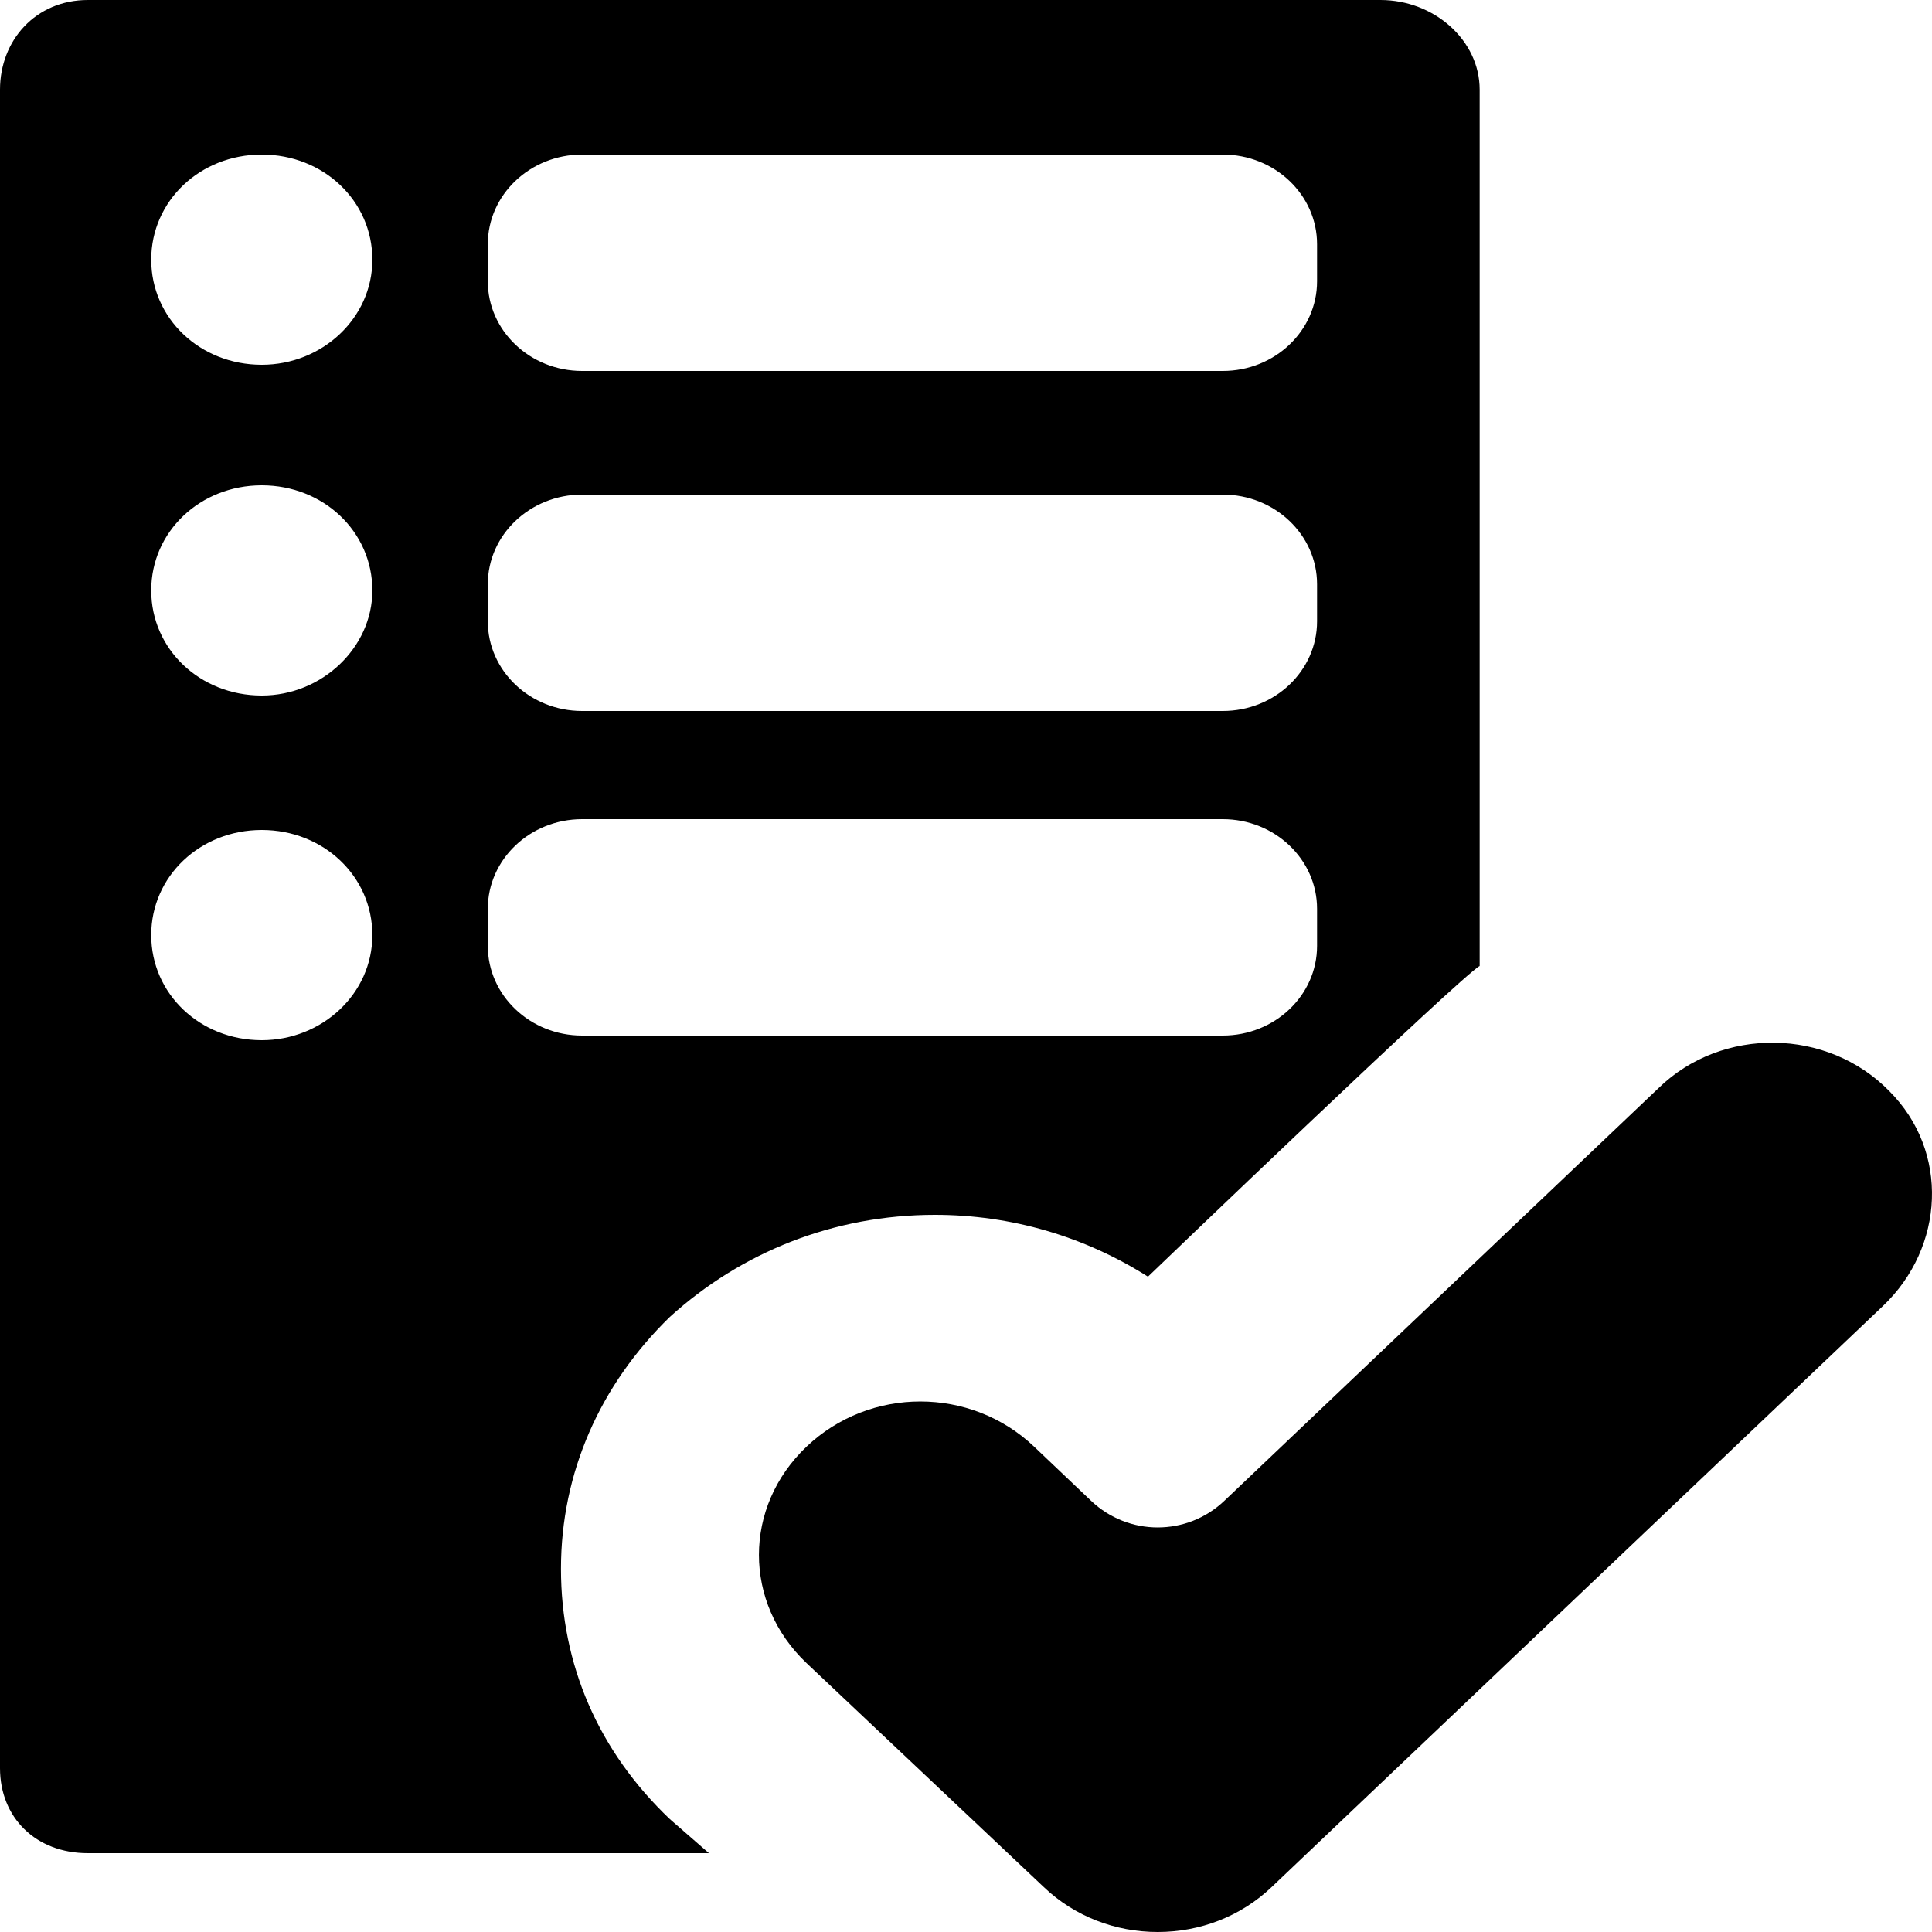
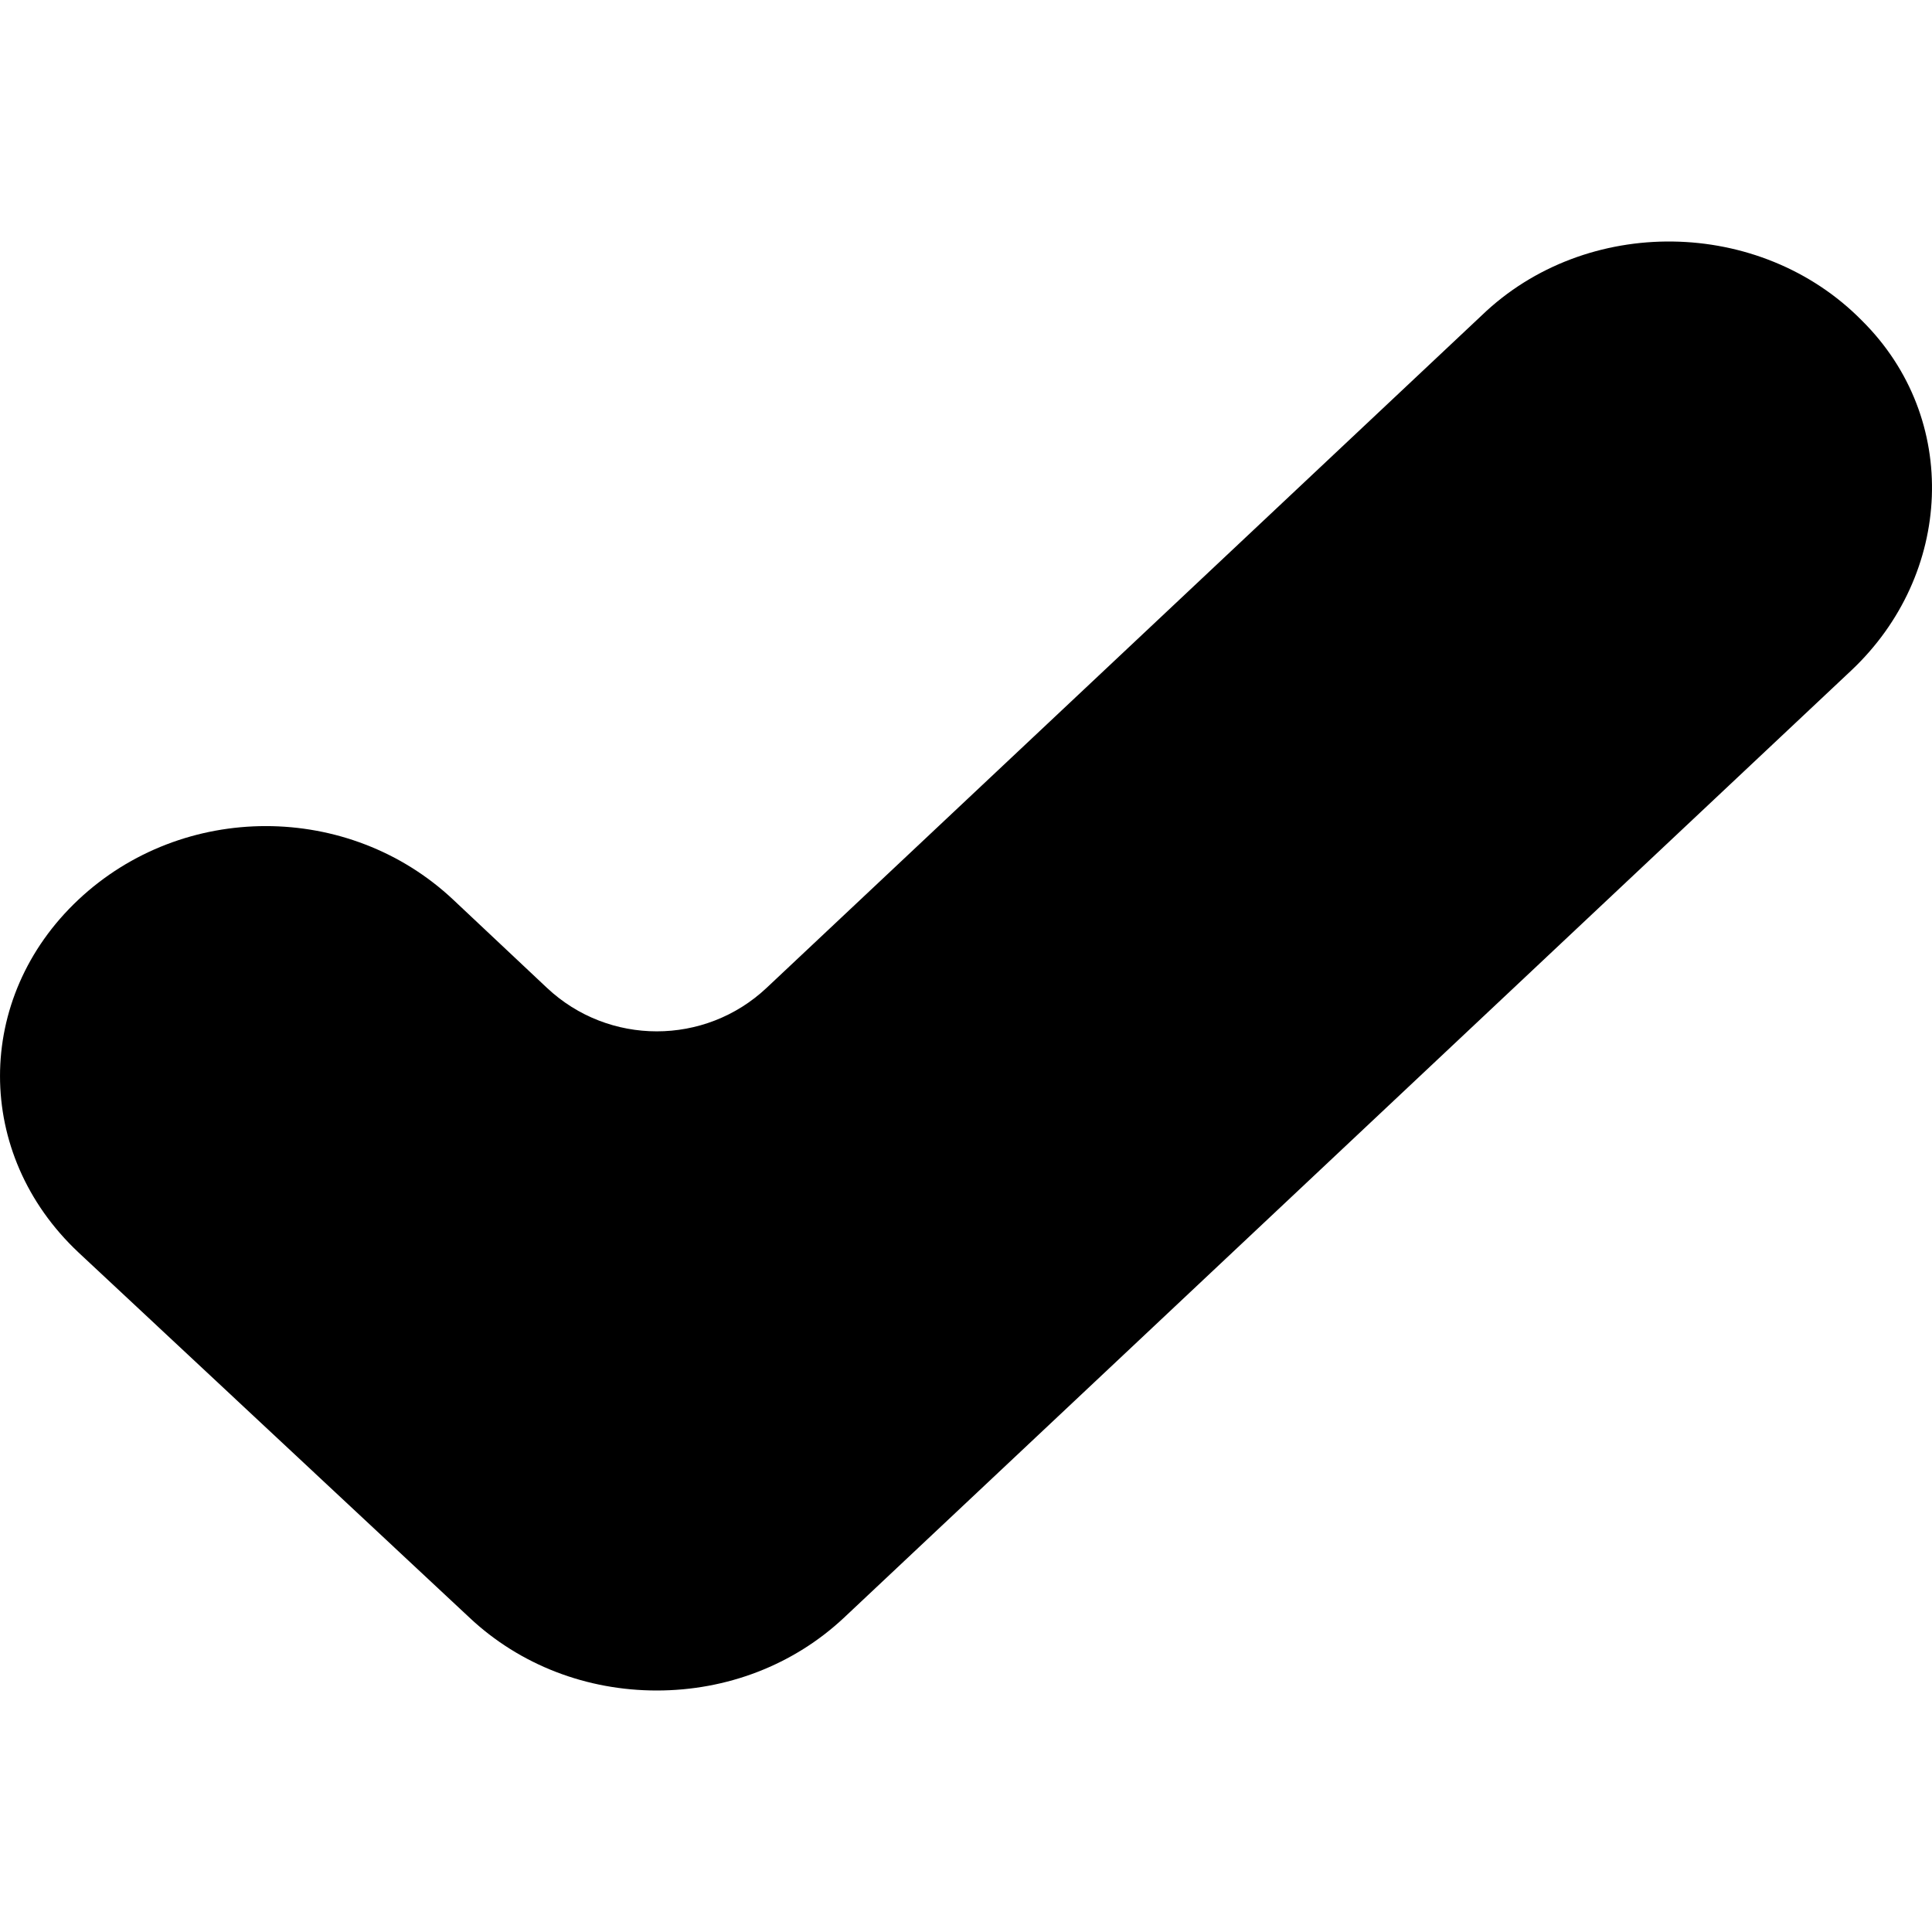
<svg xmlns="http://www.w3.org/2000/svg" version="1.1" id="Capa_1" x="0px" y="0px" width="400" height="400" viewBox="0 0 400 400" xml:space="preserve">
  <defs id="defs41" />
  <g id="g6" transform="matrix(3.366465,0,0,3.2,-10.40574,0)">
-     <path d="m 60.591,78.6 c 4.7,0 9.2,1.4 13.1,4 0,0 19.4,-19.6 20.4,-20.1 V 5.8 c 0,-3.2 -2.8,-5.8 -6.1,-5.8 h -79.5 c -3.2,0 -5.4,2.6 -5.4,5.8 v 108.6 c 0,3.199 2.2,5.5 5.4,5.5 h 38.2 l -2.4,-2.2 c -4.4,-4.4 -6.7,-10 -6.7,-16.2 0,-6.2 2.4,-11.9 6.7,-16.3 4.4,-4.2 10.1,-6.6 16.3,-6.6 z m -27.5,-62.8 c 0,-3.2 2.6,-5.8 5.8,-5.8 h 39.4 c 3.2,0 5.8,2.6 5.8,5.8 v 2.4 c 0,3.2 -2.6,5.8 -5.8,5.8 h -39.4 c -3.2,0 -5.8,-2.6 -5.8,-5.8 z m 0,22 c 0,-3.2 2.6,-5.8 5.8,-5.8 h 39.4 c 3.2,0 5.8,2.6 5.8,5.8 v 2.4 c 0,3.2 -2.6,5.8 -5.8,5.8 h -39.4 c -3.2,0 -5.8,-2.6 -5.8,-5.8 z m -13.9,29.5 c -3.8,0 -6.8,-3 -6.8,-6.8 0,-3.8 3,-6.8 6.8,-6.8 3.8,0 6.8,3 6.8,6.8 0,3.8 -3.1,6.8 -6.8,6.8 z m 0,-22.3 c -3.8,0 -6.8,-3 -6.8,-6.8 0,-3.8 3,-6.8 6.8,-6.8 3.8,0 6.8,3 6.8,6.8 0,3.7 -3.1,6.8 -6.8,6.8 z m 0,-21.4 c -3.8,0 -6.8,-3 -6.8,-6.8 0,-3.8 3,-6.8 6.8,-6.8 3.8,0 6.8,3 6.8,6.8 0,3.8 -3.1,6.8 -6.8,6.8 z m 13.9,37.6 v -2.4 c 0,-3.2 2.6,-5.8 5.8,-5.8 h 39.4 c 3.2,0 5.8,2.6 5.8,5.8 v 2.4 c 0,3.2 -2.6,5.8 -5.8,5.8 h -39.4 c -3.2,0 -5.8,-2.6 -5.8,-5.8 z" id="path2" />
-     <path d="m 67.291,122.1 c 1.899,1.9 4.399,2.9 7,2.9 2.6,0 5.1,-1 7,-2.9 l 37.6,-37.6 c 3.8,-3.8 4.101,-10 0.4,-13.9 -3.8,-4.1 -10.3,-4.199 -14.2,-0.199 L 78.391,97.1 c -2.3,2.301 -5.899,2.301 -8.2,0 l -3.5,-3.5 c -3.899,-3.899 -10.1,-3.899 -14,0 -3.9,3.9 -3.9,10.101 0,14 z" id="path4" />
+     <path d="m 31.954,104.65 c 3.128,3.096 7.245,4.725 11.529,4.725 4.282,0 8.4,-1.629 11.529,-4.725 l 61.926,-61.264 c 6.258,-6.192 6.754,-16.294 0.659,-22.648 -6.258,-6.68 -16.964,-6.842 -23.387,-0.324 L 50.236,63.916 c -3.788,3.749 -9.715,3.749 -13.505,0 l -5.764,-5.703 c -6.422,-6.353 -16.634,-6.353 -23.058,0 -6.423,6.354 -6.423,16.458 0,22.811 z" id="path4" style="stroke-width:1.638" />
  </g>
  <g id="g8" transform="translate(-3.8770004e-7,275)">
</g>
  <g id="g10" transform="translate(-3.8770004e-7,275)">
</g>
  <g id="g12" transform="translate(-3.8770004e-7,275)">
</g>
  <g id="g14" transform="translate(-3.8770004e-7,275)">
</g>
  <g id="g16" transform="translate(-3.8770004e-7,275)">
</g>
  <g id="g18" transform="translate(-3.8770004e-7,275)">
</g>
  <g id="g20" transform="translate(-3.8770004e-7,275)">
</g>
  <g id="g22" transform="translate(-3.8770004e-7,275)">
</g>
  <g id="g24" transform="translate(-3.8770004e-7,275)">
</g>
  <g id="g26" transform="translate(-3.8770004e-7,275)">
</g>
  <g id="g28" transform="translate(-3.8770004e-7,275)">
</g>
  <g id="g30" transform="translate(-3.8770004e-7,275)">
</g>
  <g id="g32" transform="translate(-3.8770004e-7,275)">
</g>
  <g id="g34" transform="translate(-3.8770004e-7,275)">
</g>
  <g id="g36" transform="translate(-3.8770004e-7,275)">
</g>
</svg>
